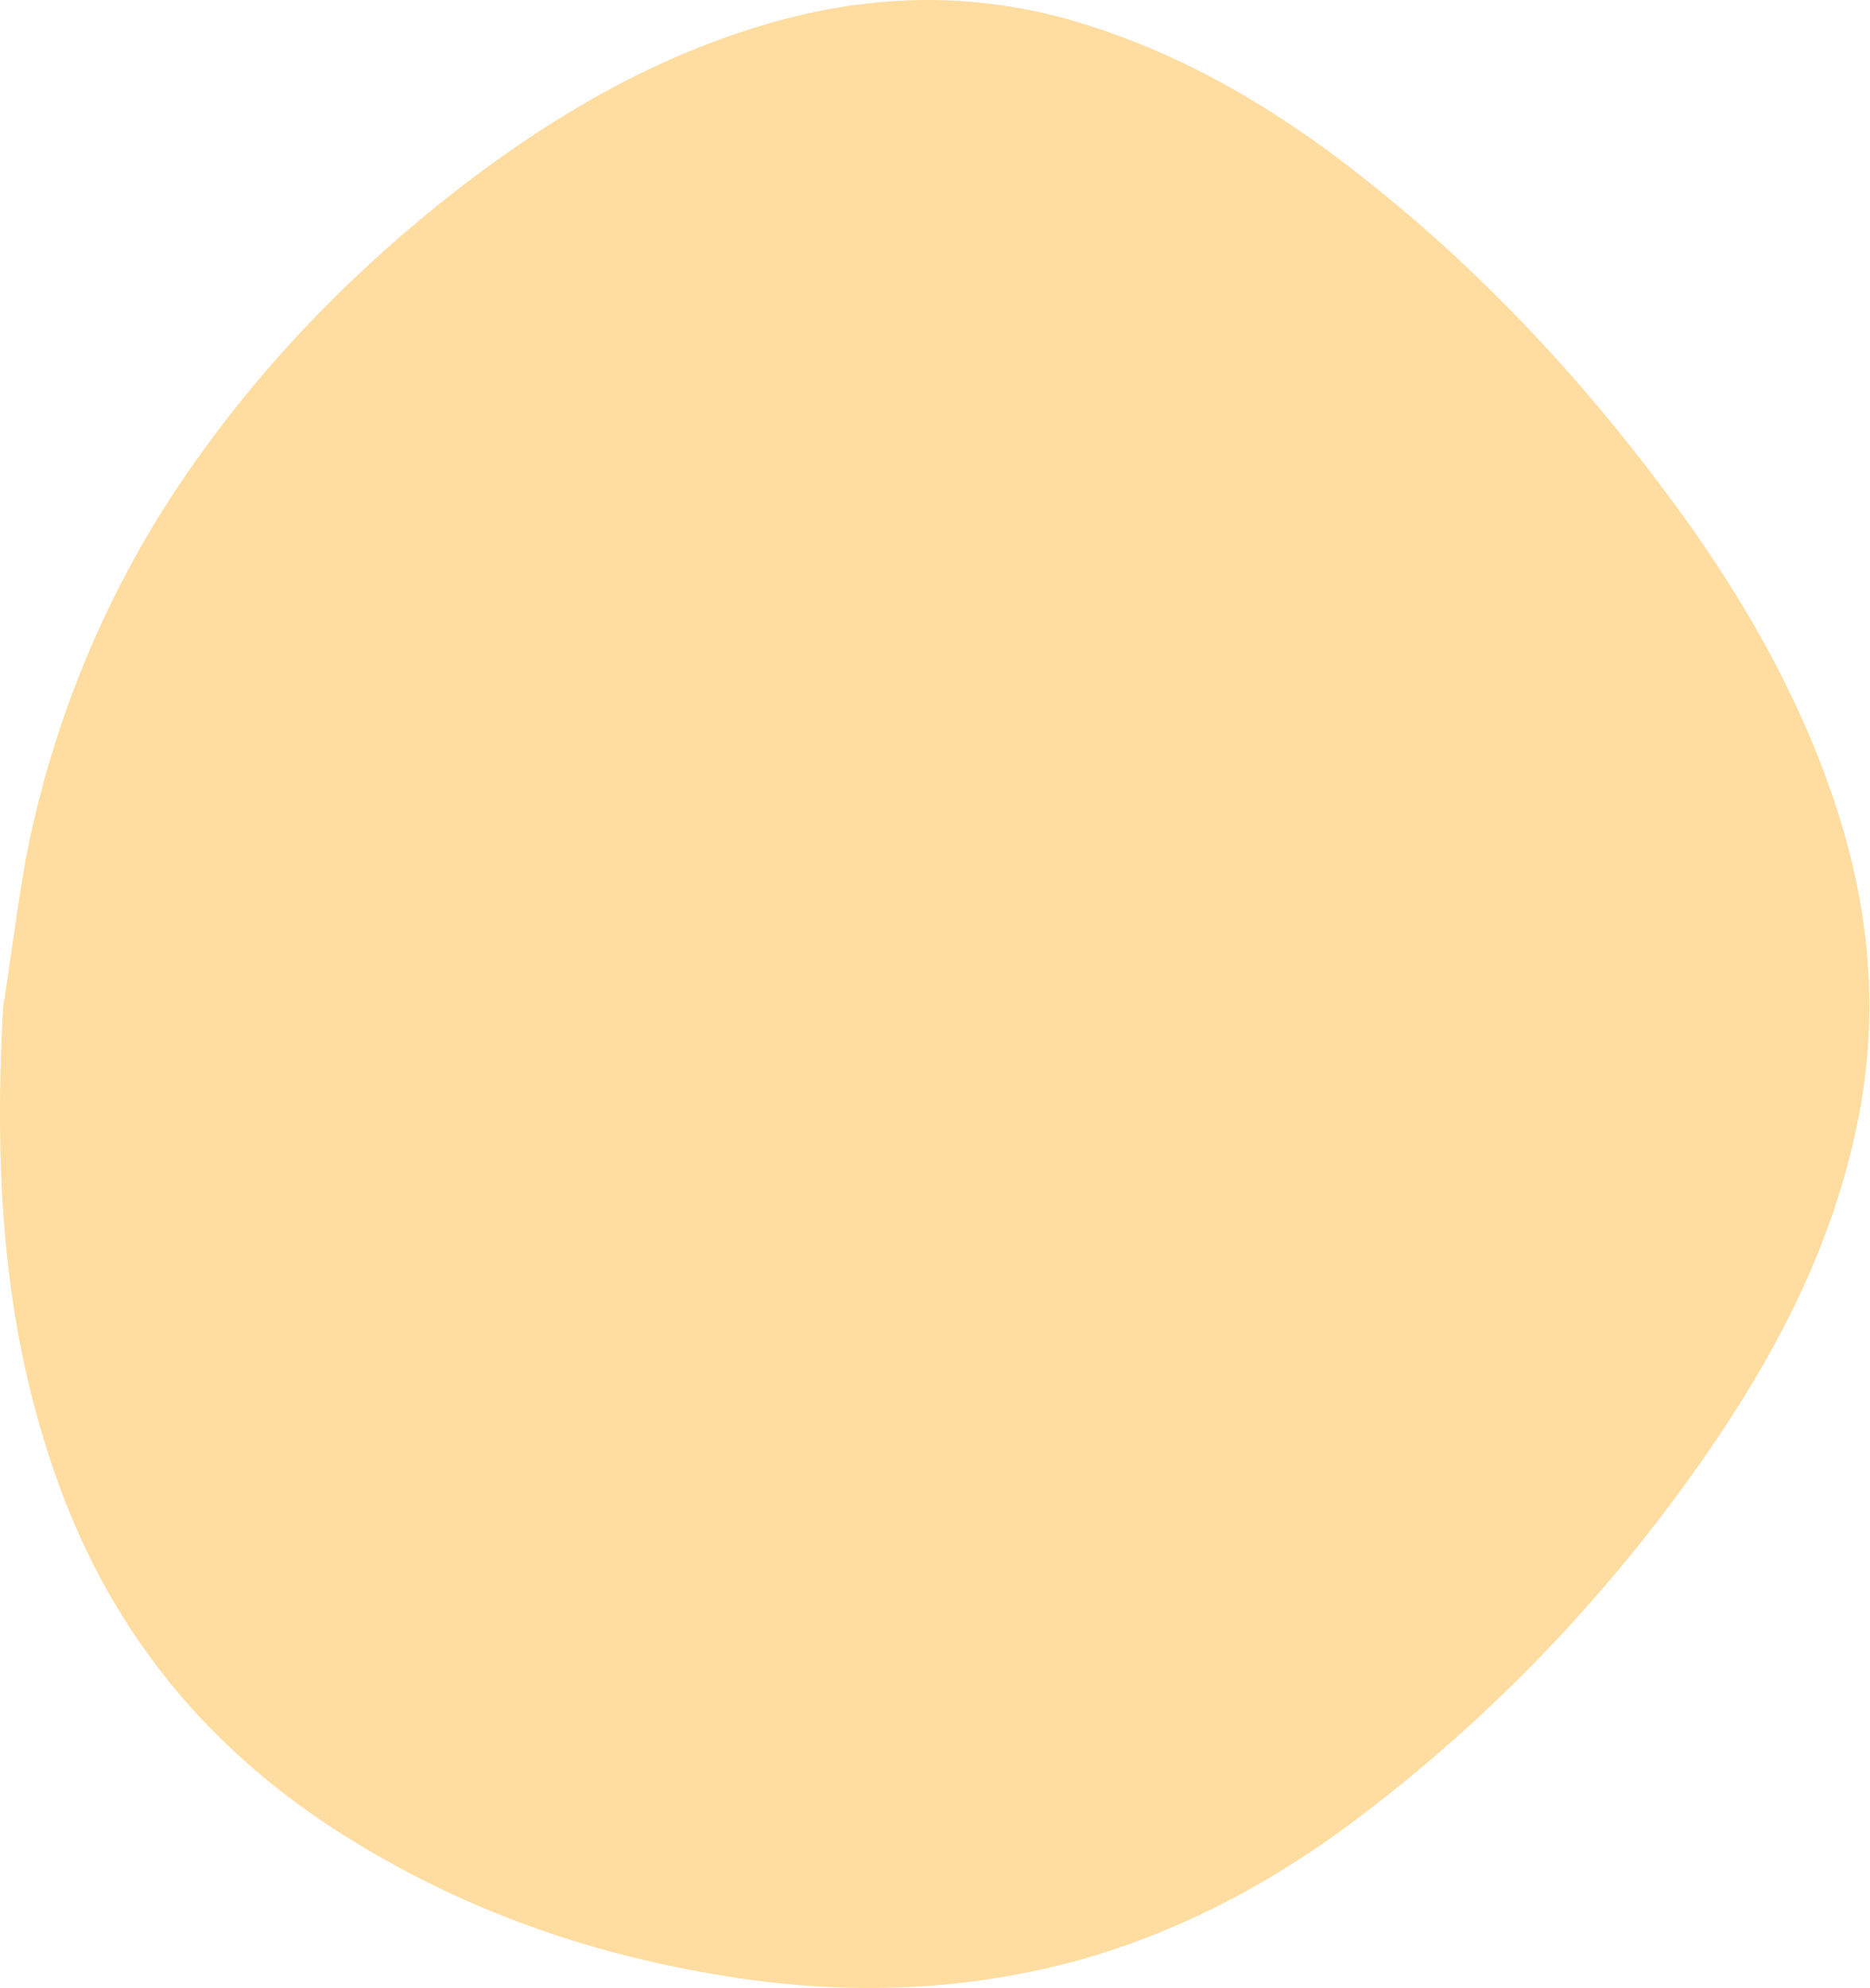
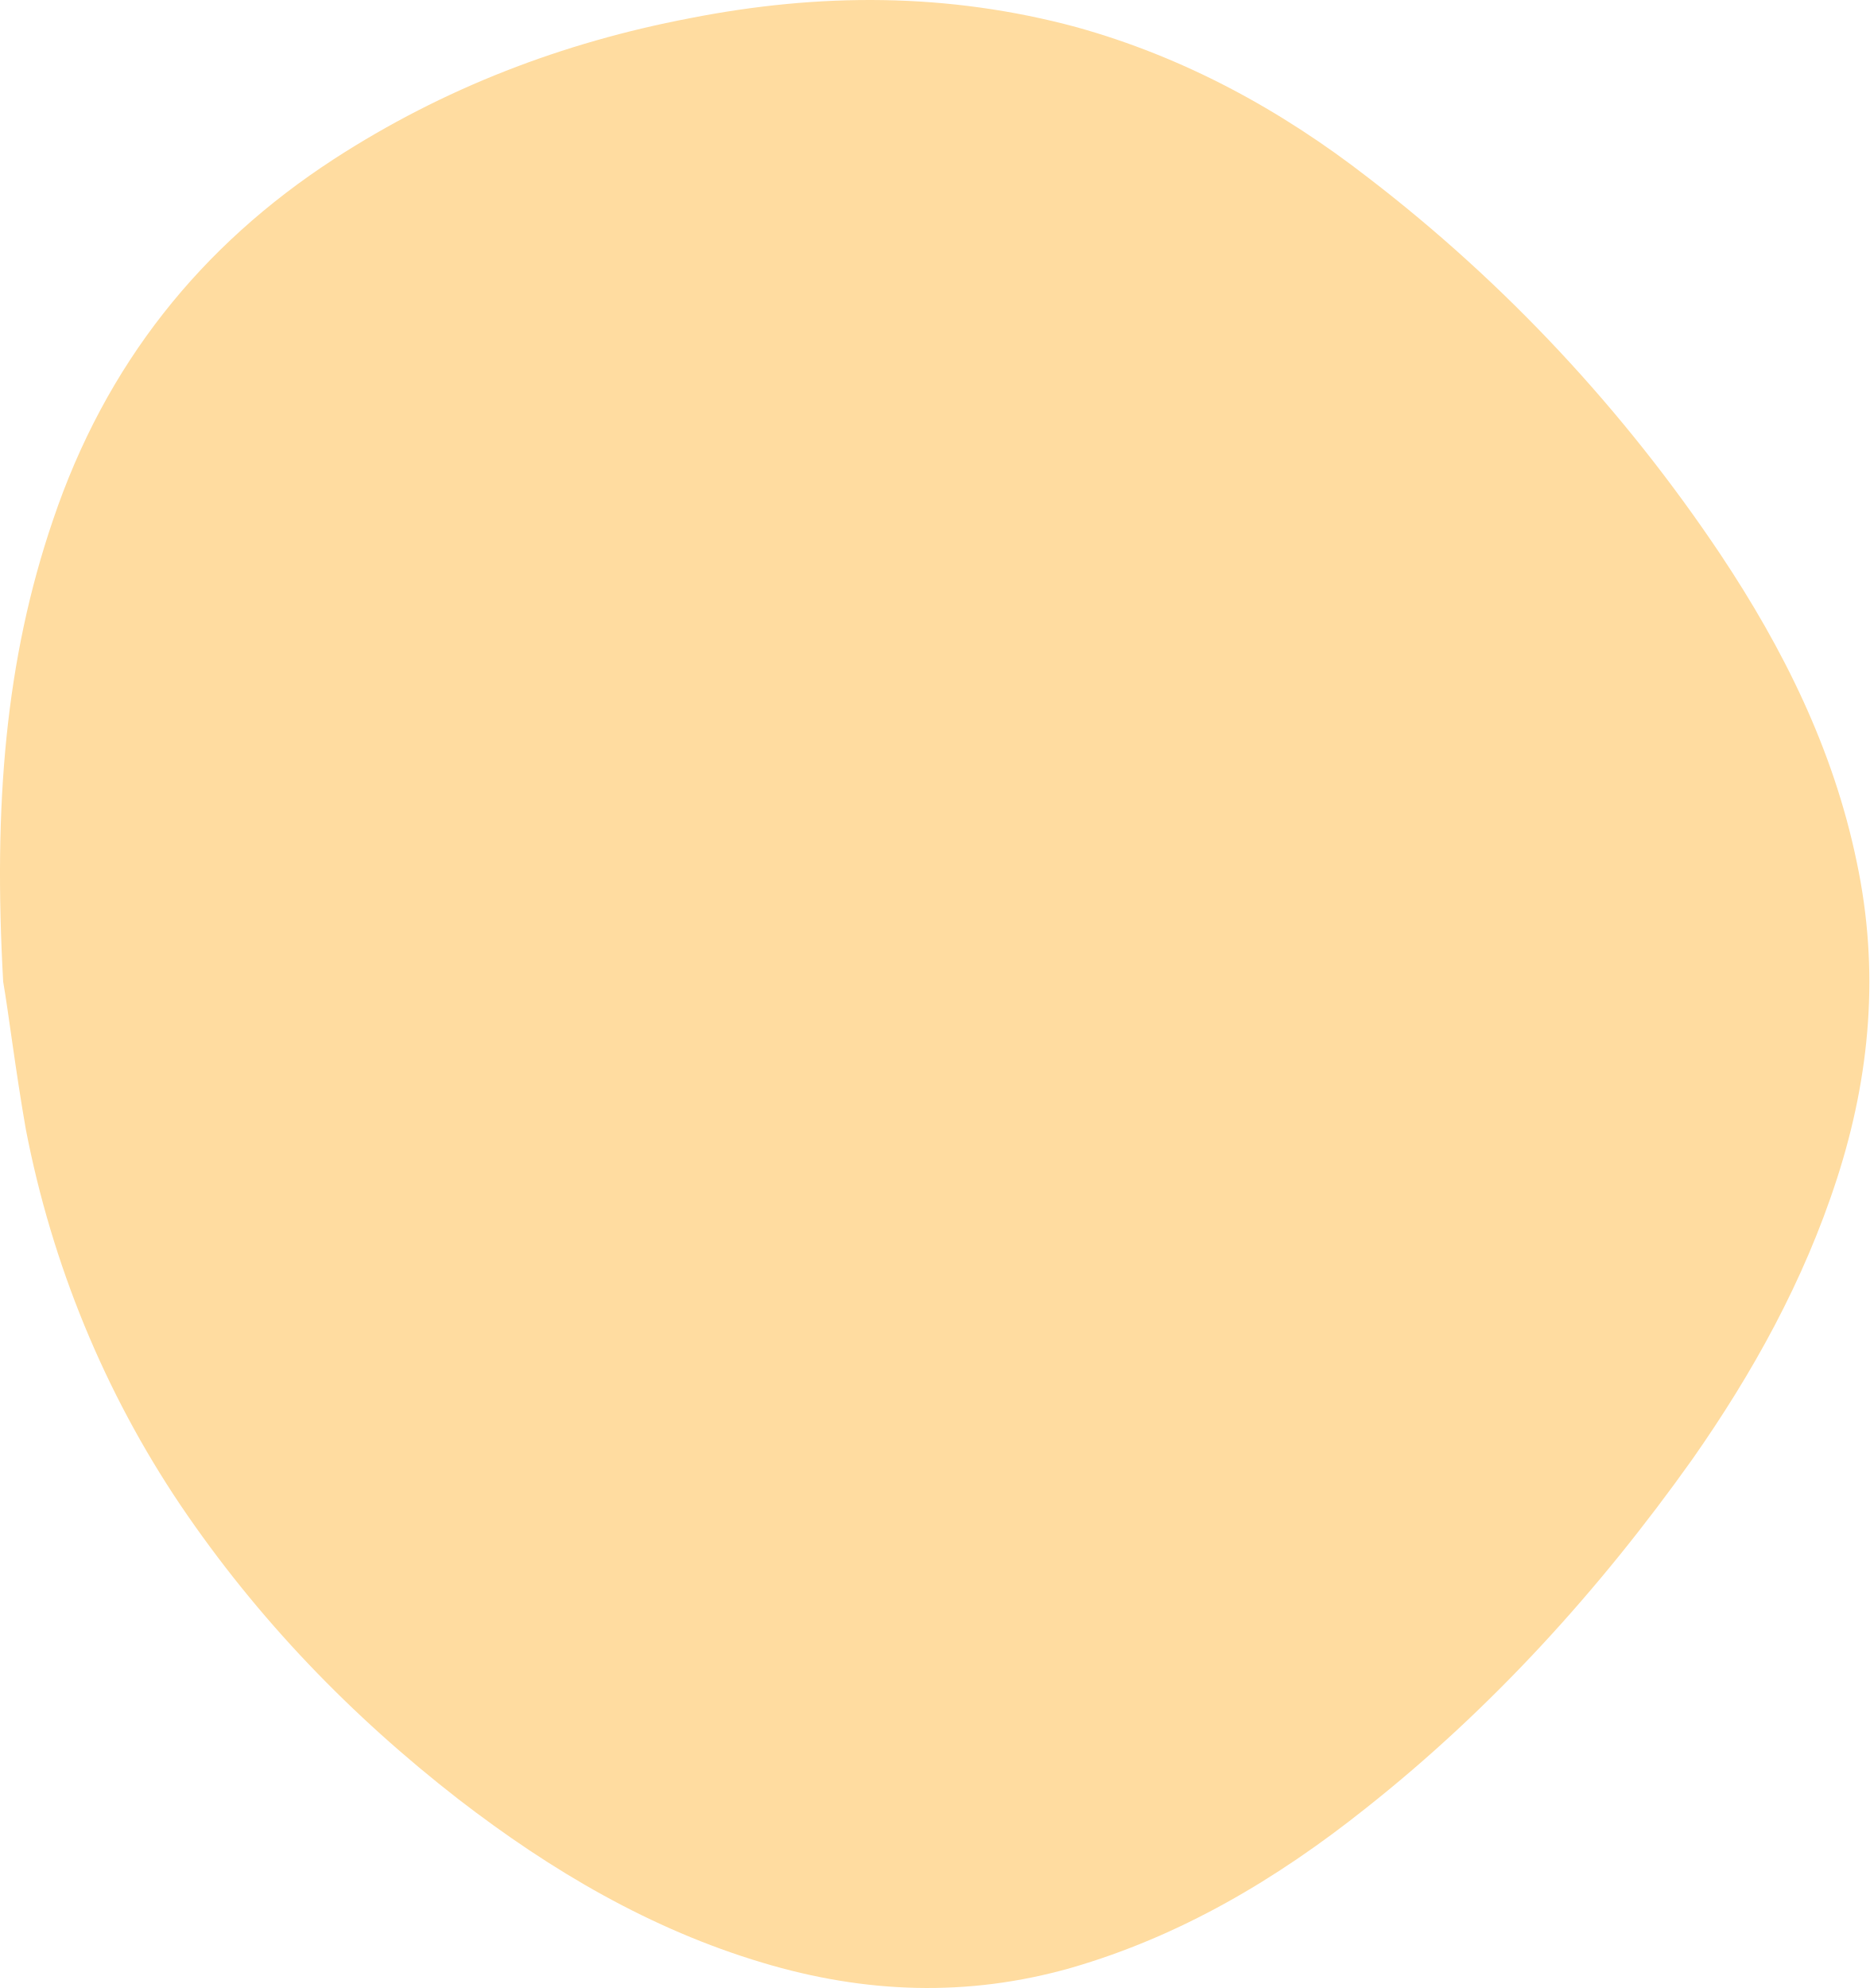
<svg xmlns="http://www.w3.org/2000/svg" width="237" height="252" viewBox="0 0 237 252">
-   <path fill="#FFDCA0" fill-rule="evenodd" d="M903.284,325.073 C896.617,344.834 884.547,359.861 867.665,370.834 C853.734,379.857 838.682,385.609 822.557,388.687 C806.151,391.916 789.849,391.966 773.499,387.551 C759.938,383.776 747.724,377.166 736.469,368.421 C719.208,355.169 704.145,339.057 691.878,320.725 C683.896,308.742 677.551,296.011 674.6,281.732 C671.698,268.051 672.867,254.697 677.108,241.588 C681.3,228.621 687.79,216.941 695.457,206.001 C707.309,189.343 720.934,174.366 736.808,161.812 C748.135,152.789 760.342,145.557 774.233,141.546 C787.326,137.829 800.322,138.292 813.366,142.219 C827.491,146.44 840.101,153.84 851.879,162.93 C865.424,173.458 877.332,185.727 887.135,200.232 C896.75,214.524 903.42,230.738 906.726,247.853 C908.049,255.395 908.936,262.779 909.597,266.554 C910.846,288.973 909.314,307.388 903.284,325.073 Z" transform="matrix(-1 0 0 1 910 -139)" />
+   <path fill="#FFDCA0" fill-rule="evenodd" d="M917.284,345.073 C910.617,364.834 898.547,379.861 881.665,390.834 C867.734,399.857 852.682,405.609 836.557,408.687 C820.151,411.916 803.849,411.966 787.499,407.551 C773.938,403.776 761.724,397.166 750.469,388.421 C733.208,375.169 718.145,359.057 705.878,340.725 C697.896,328.742 691.551,316.011 688.6,301.732 C685.698,288.051 686.867,274.697 691.108,261.588 C695.3,248.621 701.79,236.941 709.457,226.001 C721.309,209.343 734.934,194.366 750.808,181.812 C762.135,172.789 774.342,165.557 788.233,161.546 C801.326,157.829 814.322,158.292 827.366,162.219 C841.491,166.44 854.101,173.84 865.879,182.93 C879.424,193.458 891.332,205.727 901.135,220.232 C910.75,234.524 917.42,250.738 920.726,267.853 C922.049,275.395 922.936,282.779 923.597,286.554 C924.846,308.973 923.314,327.388 917.284,345.073 Z" transform="rotate(180 462 205.5)" />
</svg>
